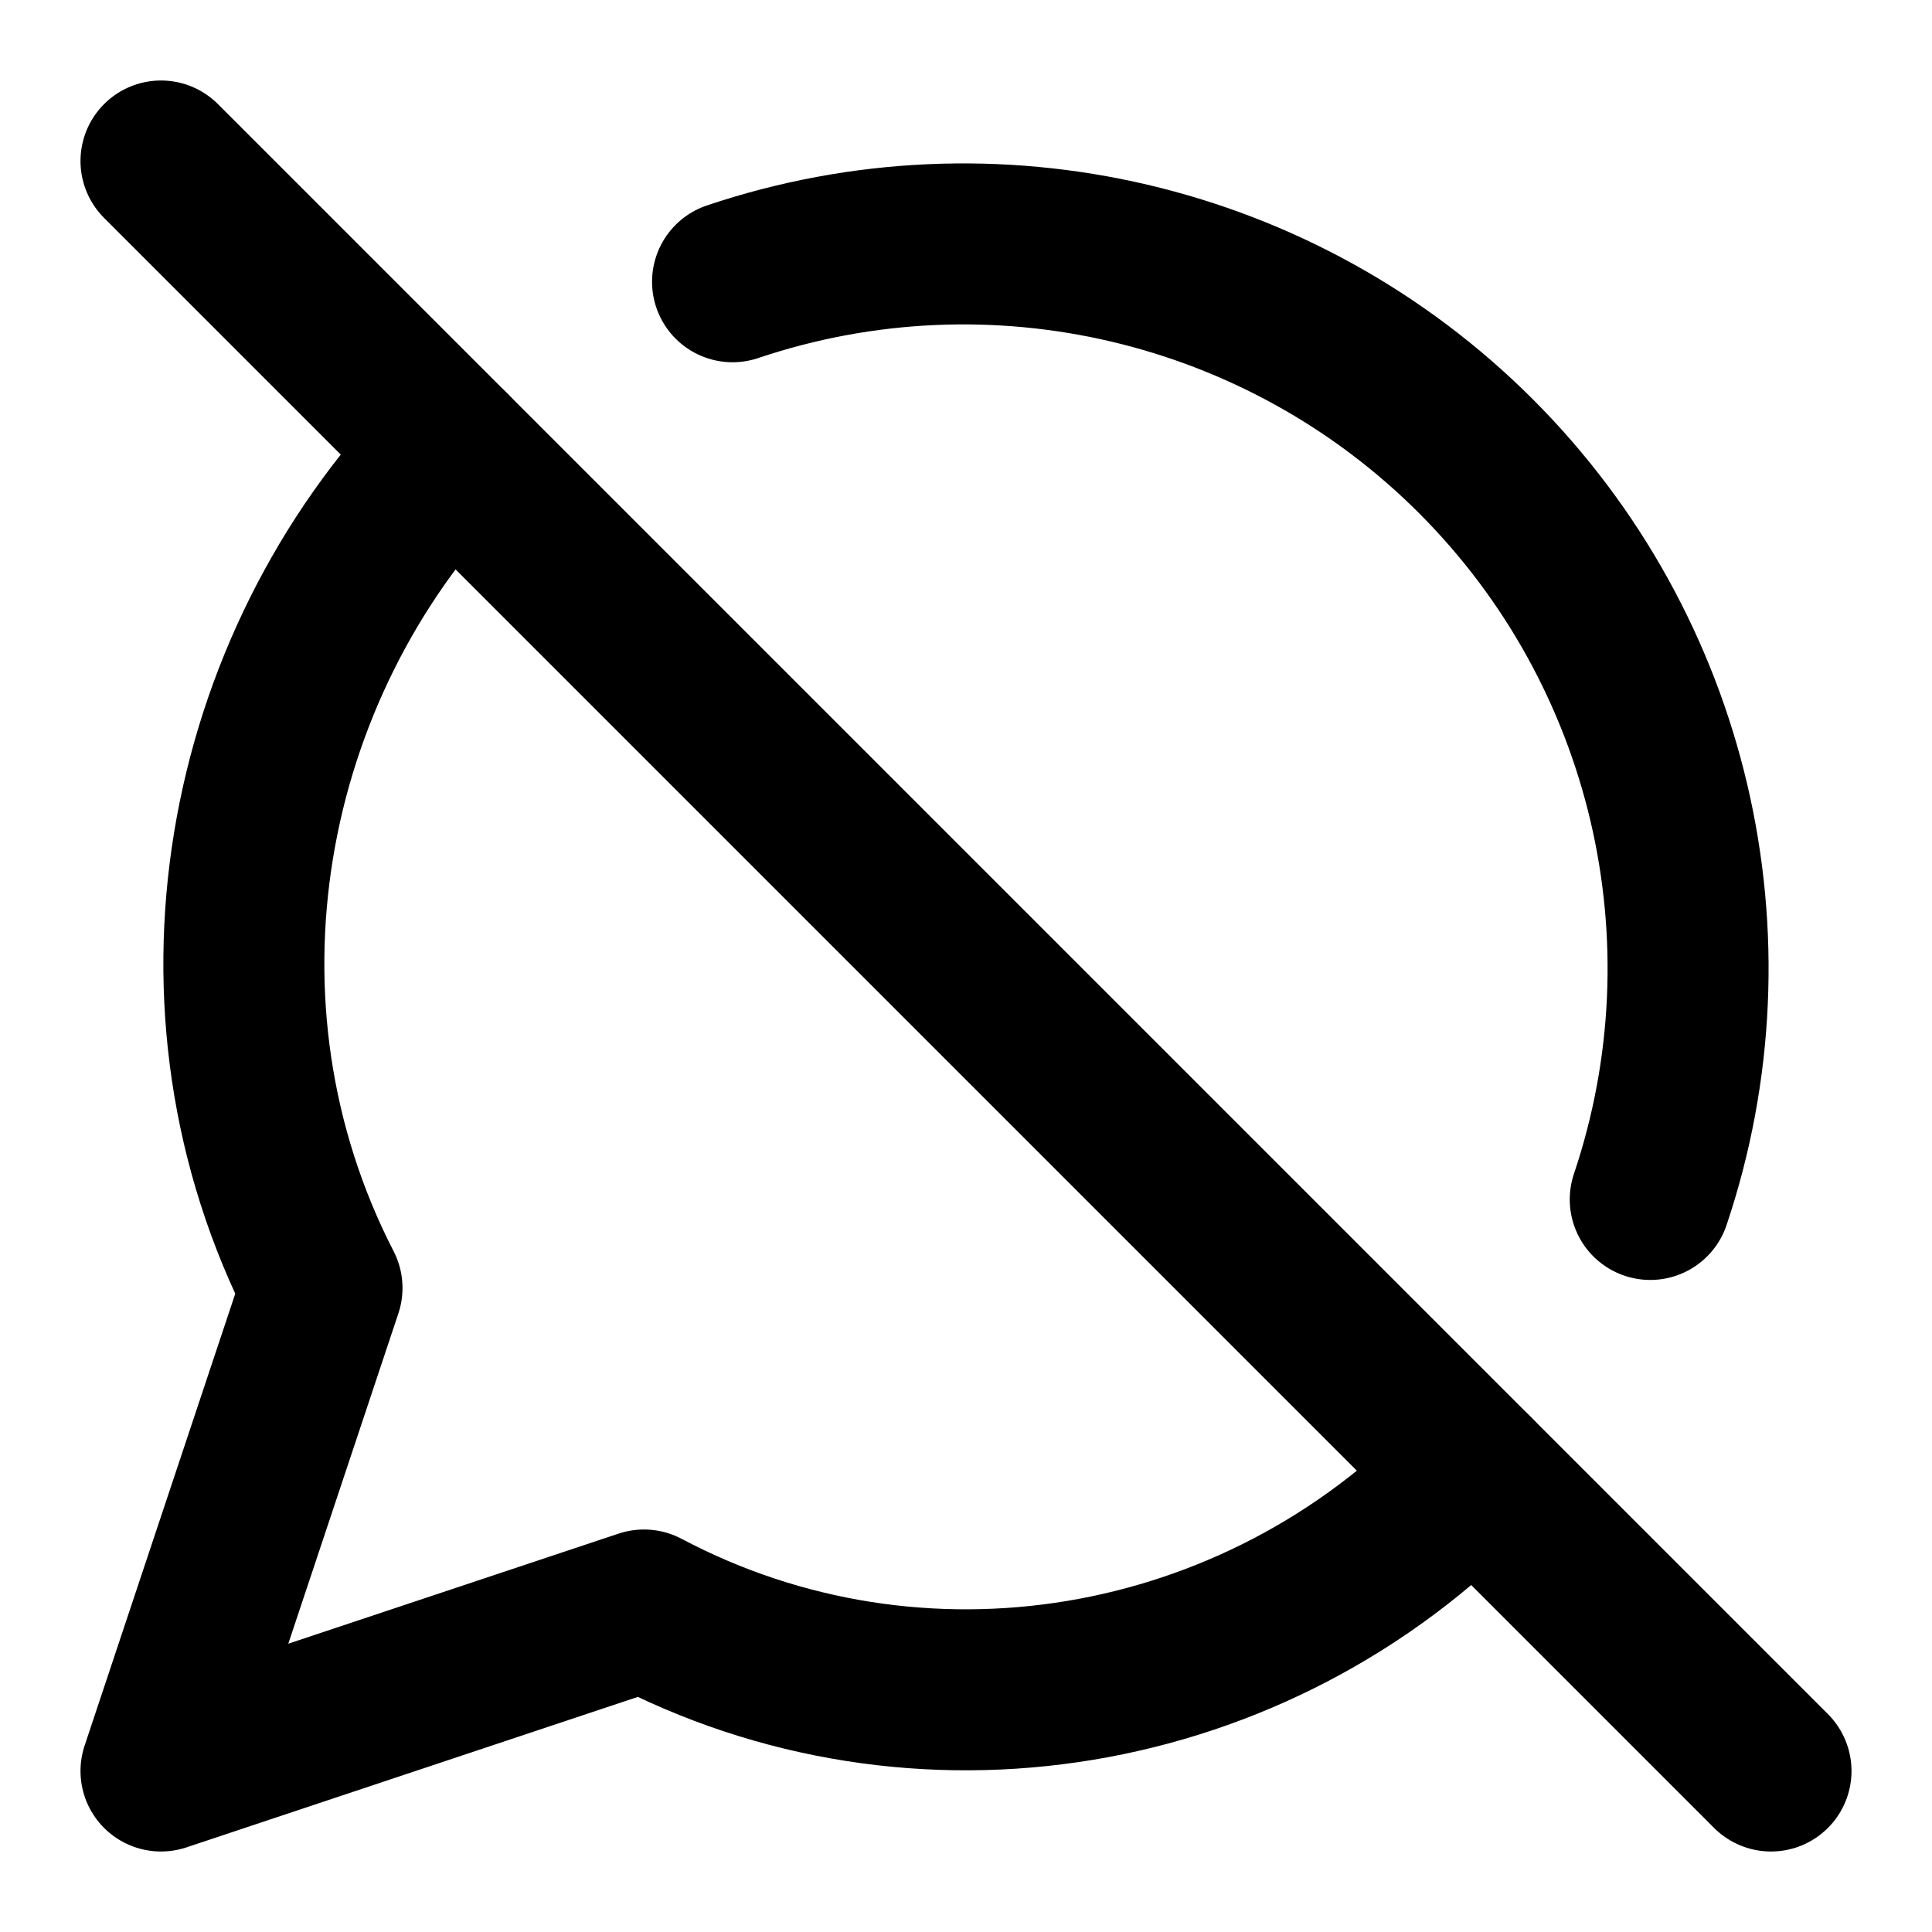
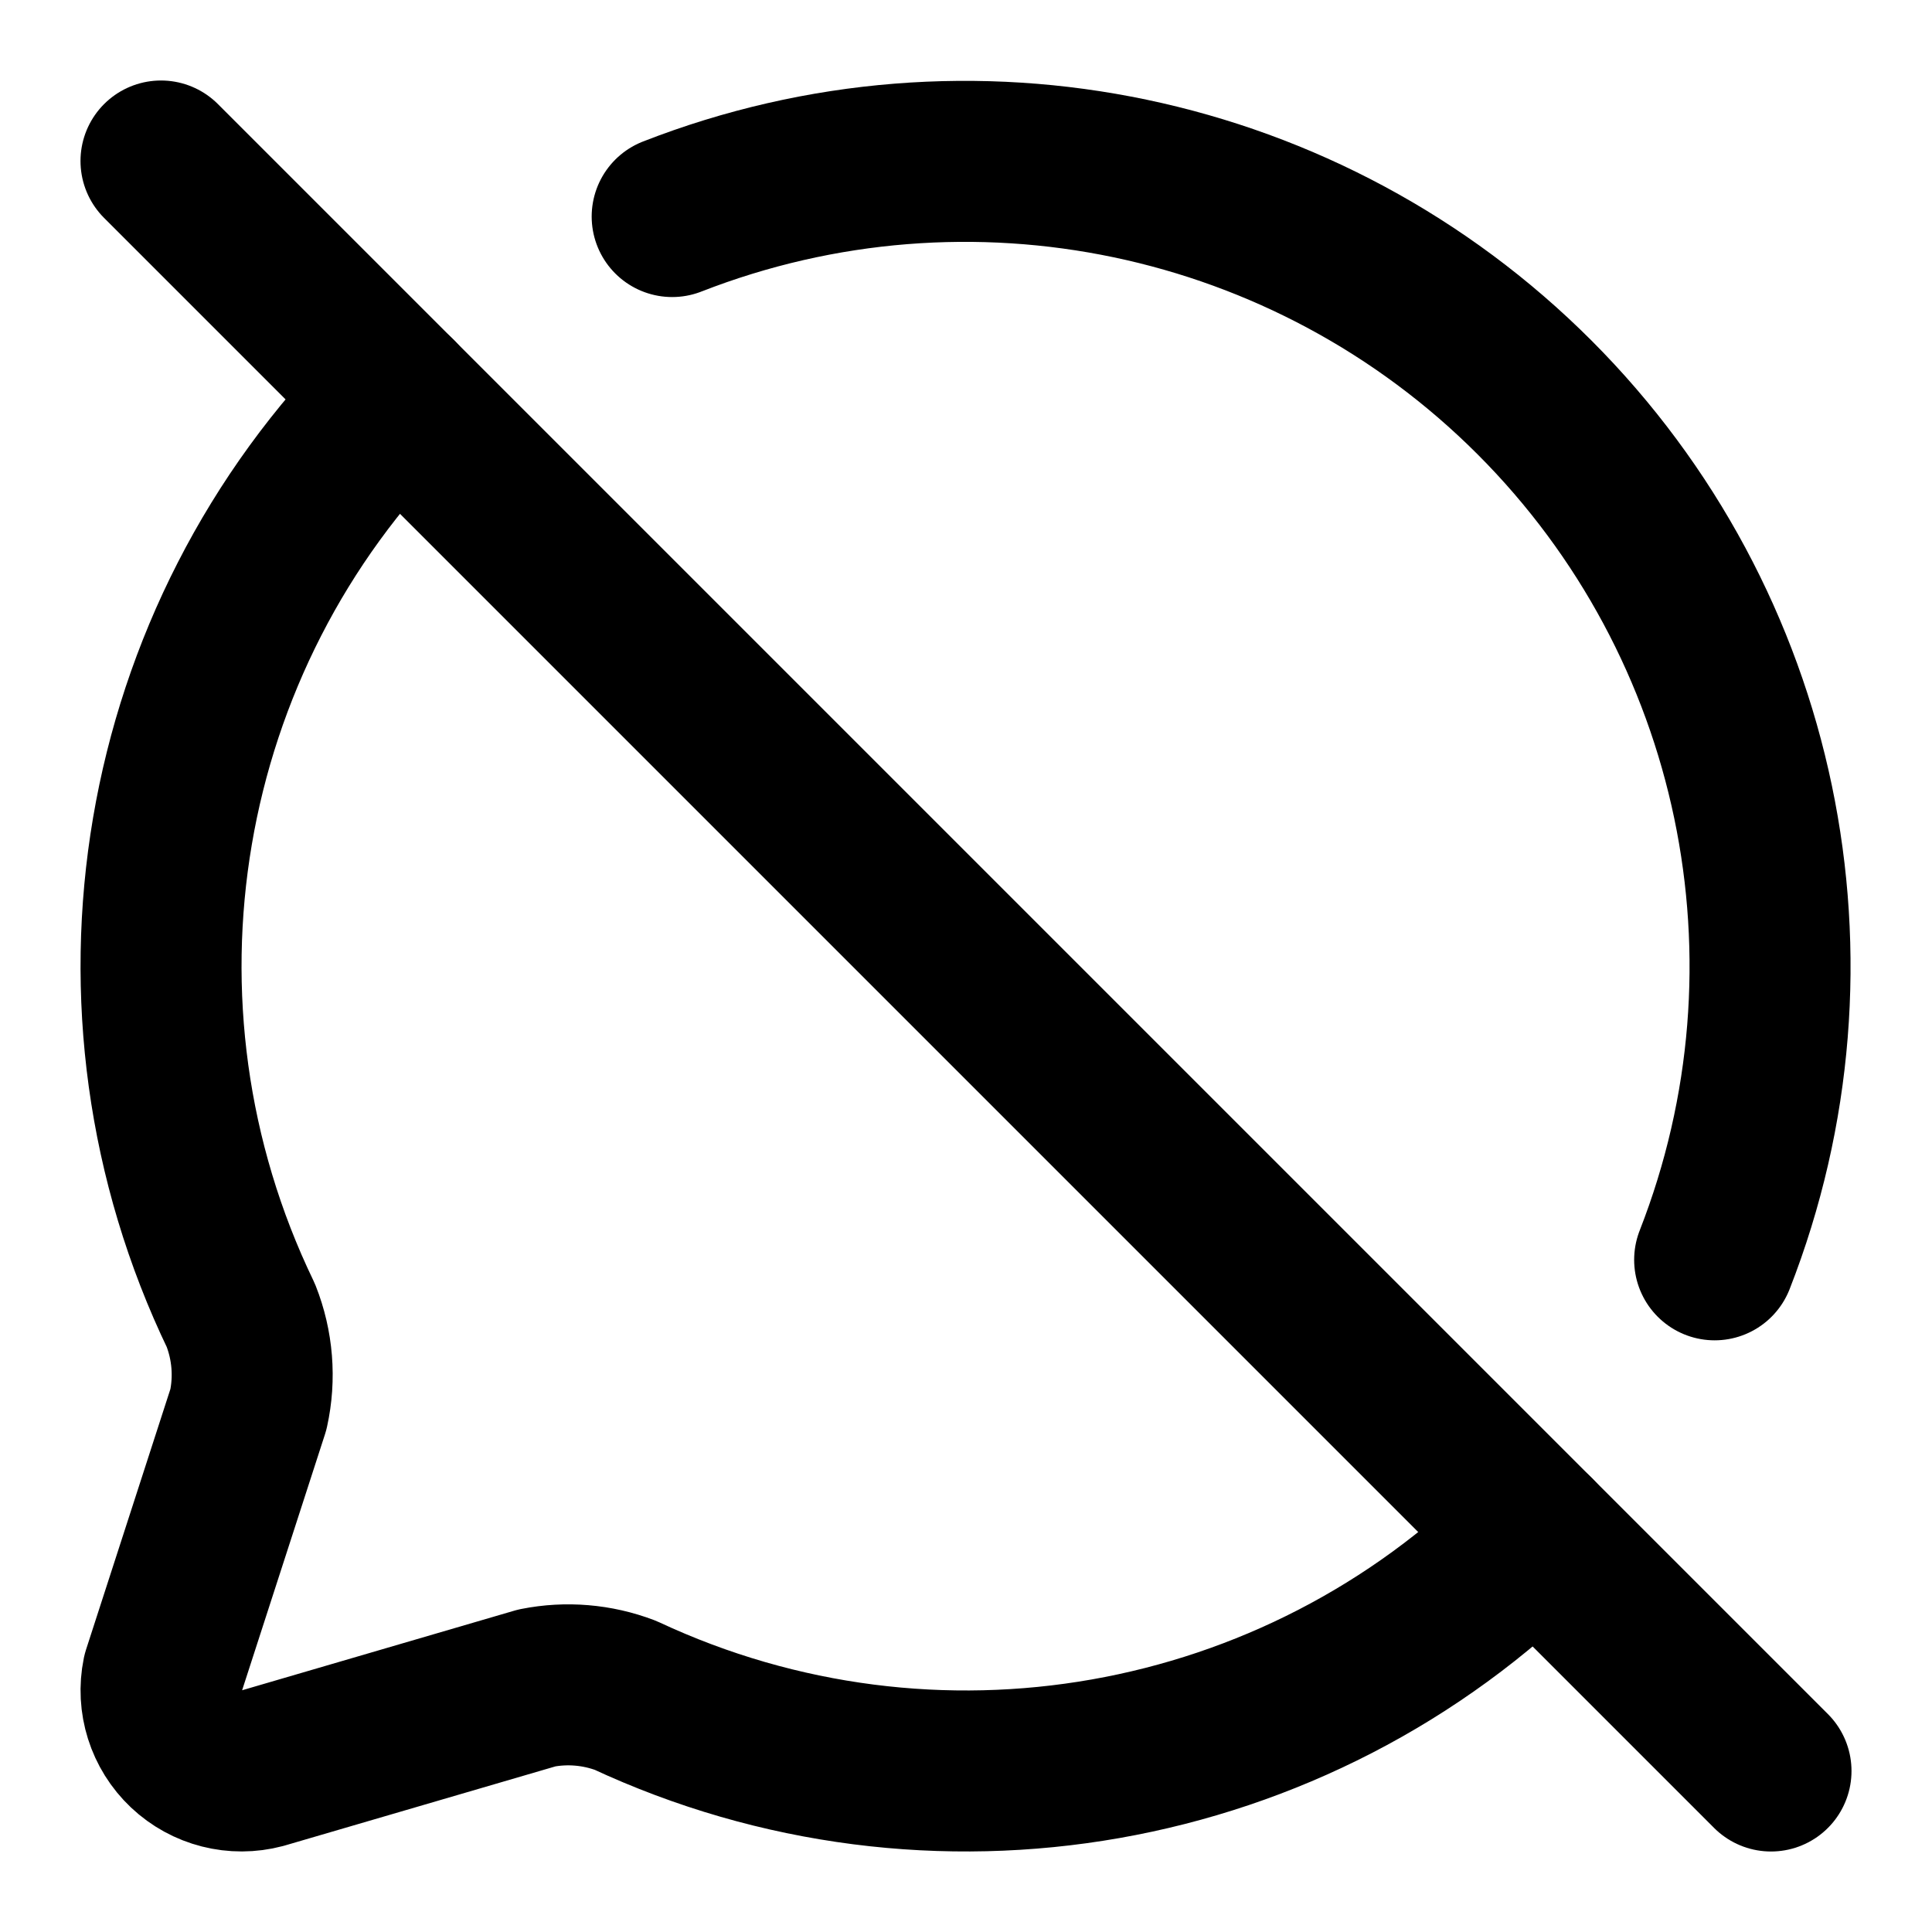
<svg xmlns="http://www.w3.org/2000/svg" width="24" height="24" viewBox="0 0 24 24" fill="none" stroke="currentColor" stroke-width="2" stroke-linecap="round" stroke-linejoin="round">
-   <path d="M20.5 14.9A9 9 0 0 0 9.1 3.5" />
  <path d="m2 2 20 20" />
-   <path d="M5.6 5.6C3 8.3 2.2 12.5 4 16l-2 6 6-2c3.4 1.8 7.6 1.1 10.3-1.7" />
+   <path d="M4.93 4.929a10 10 0 0 0-1.938 11.412 2 2 0 0 1 .094 1.167l-1.065 3.29a1 1 0 0 0 1.236 1.168l3.413-.998a2 2 0 0 1 1.099.092 10 10 0 0 0 11.302-1.989" />
+   <path d="M8.35 2.69A10 10 0 0 1 21.3 15.65" />
</svg>
